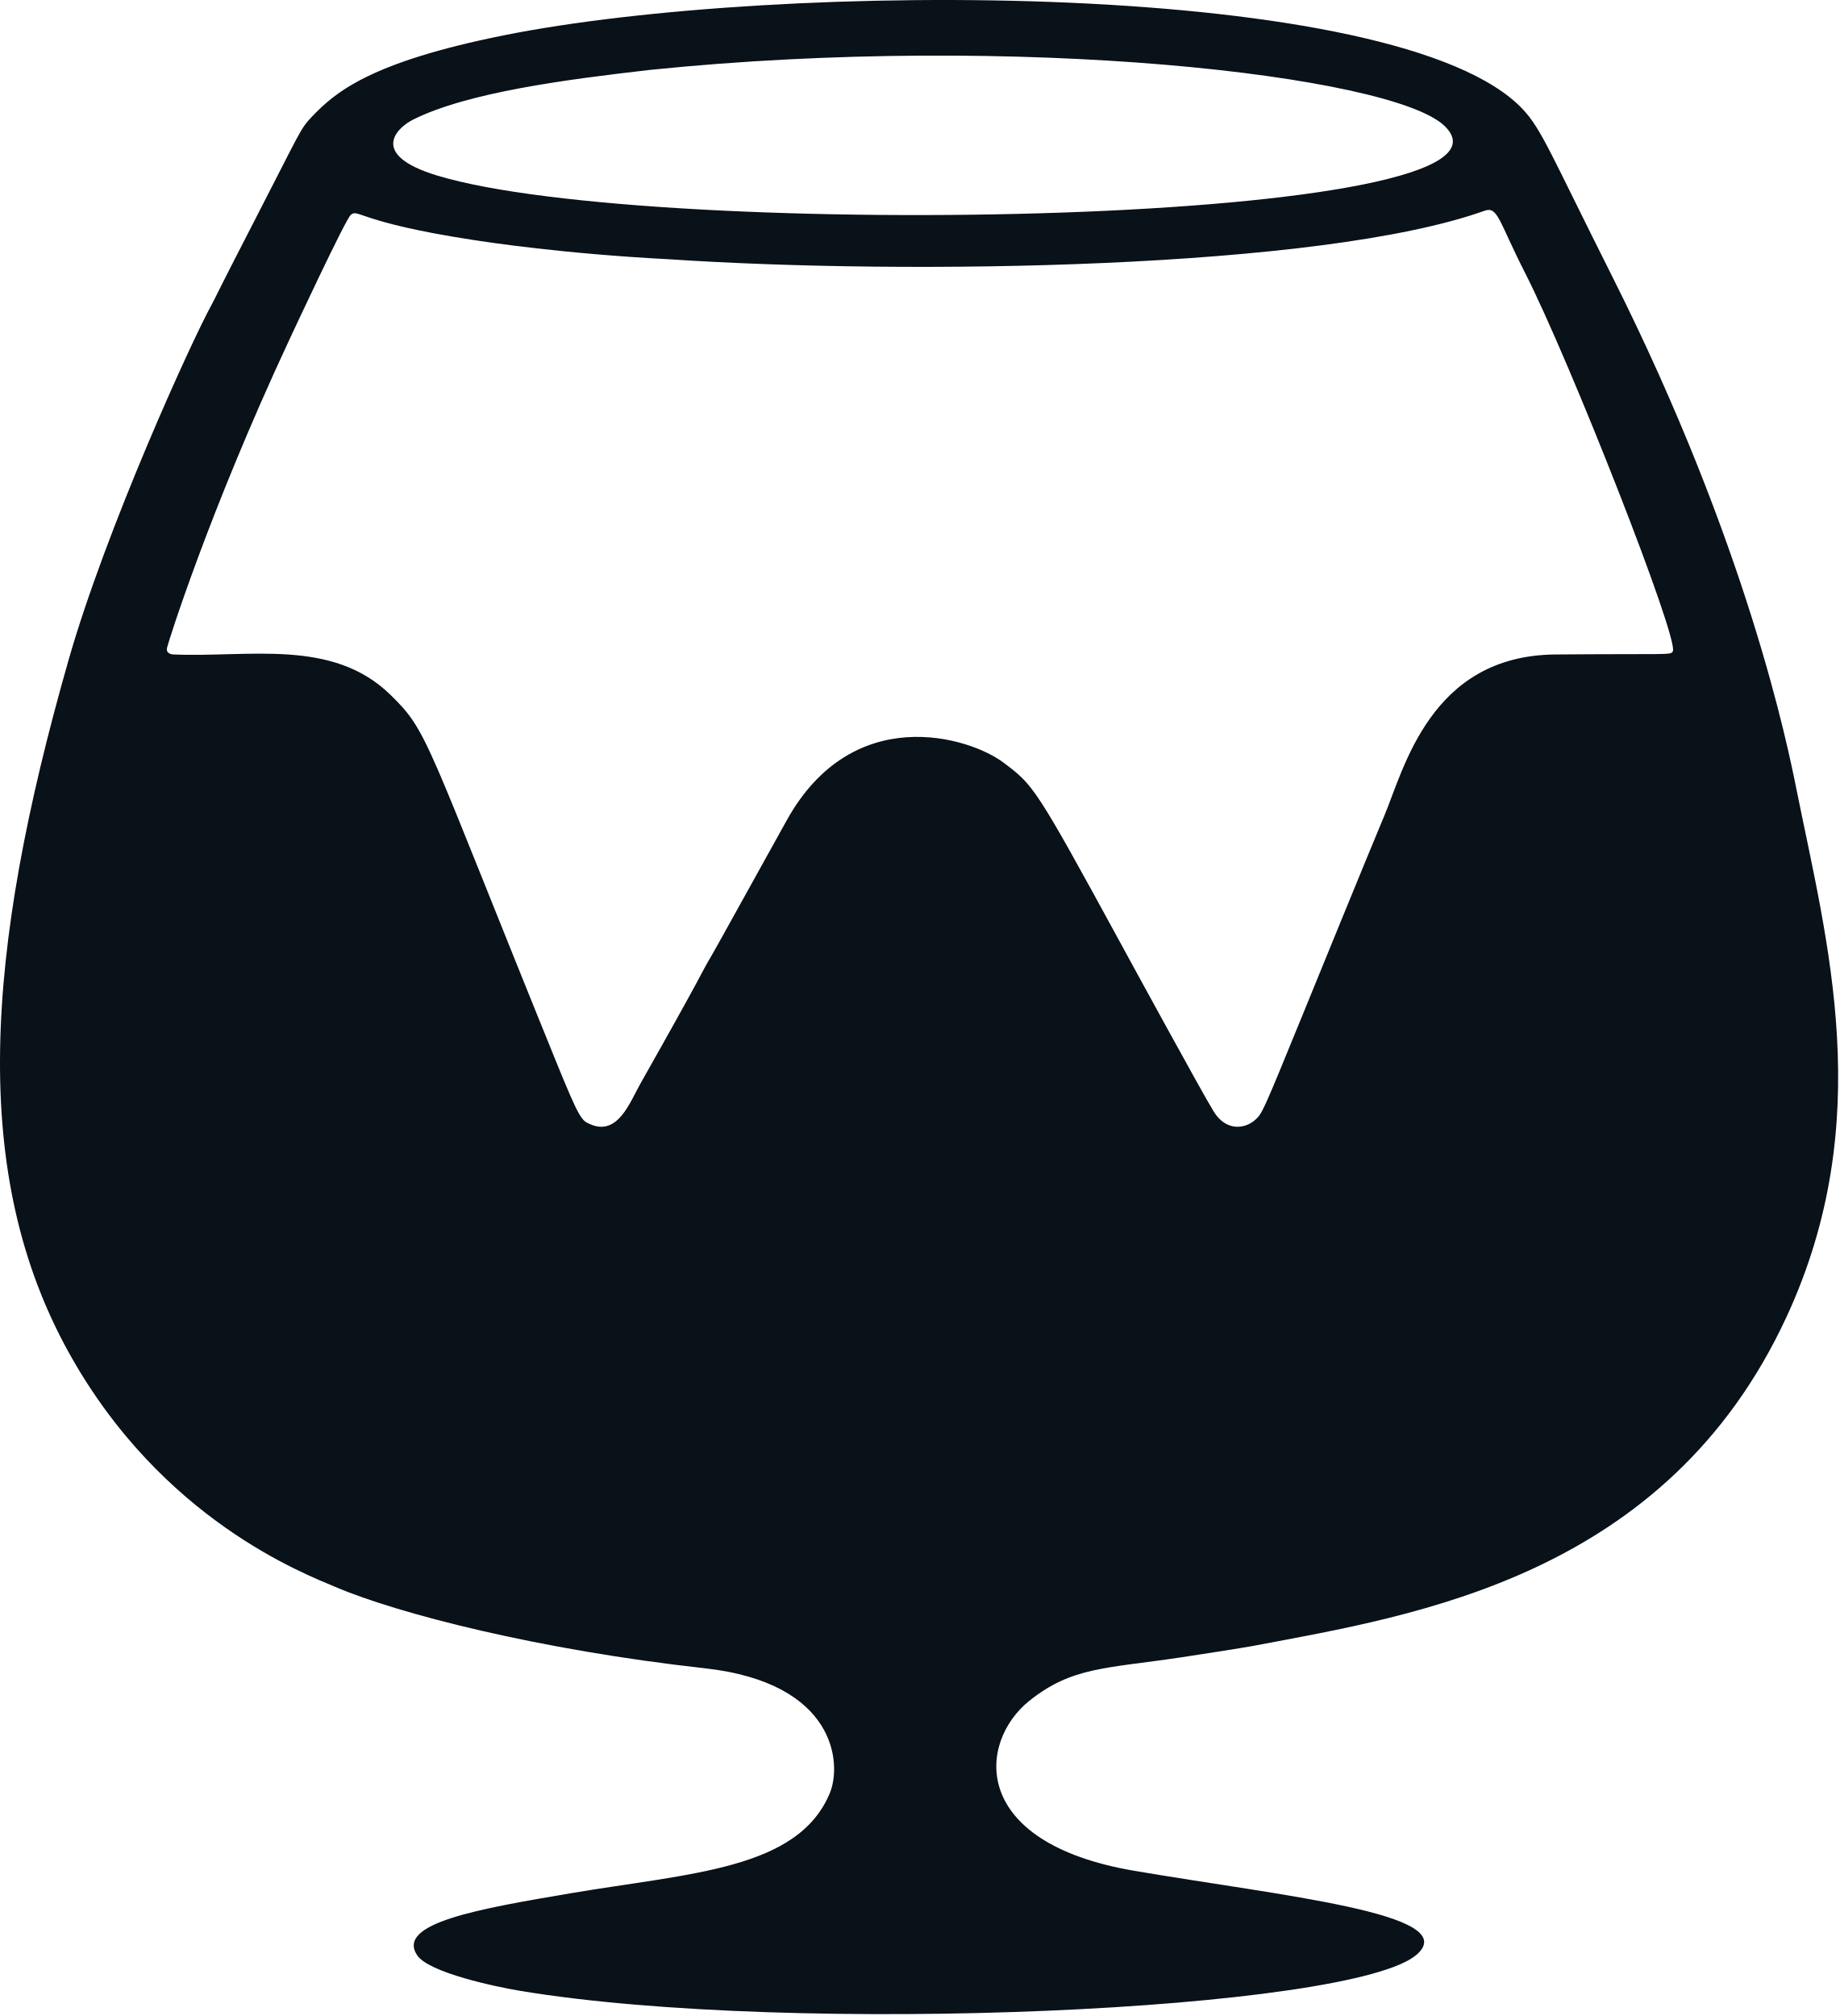
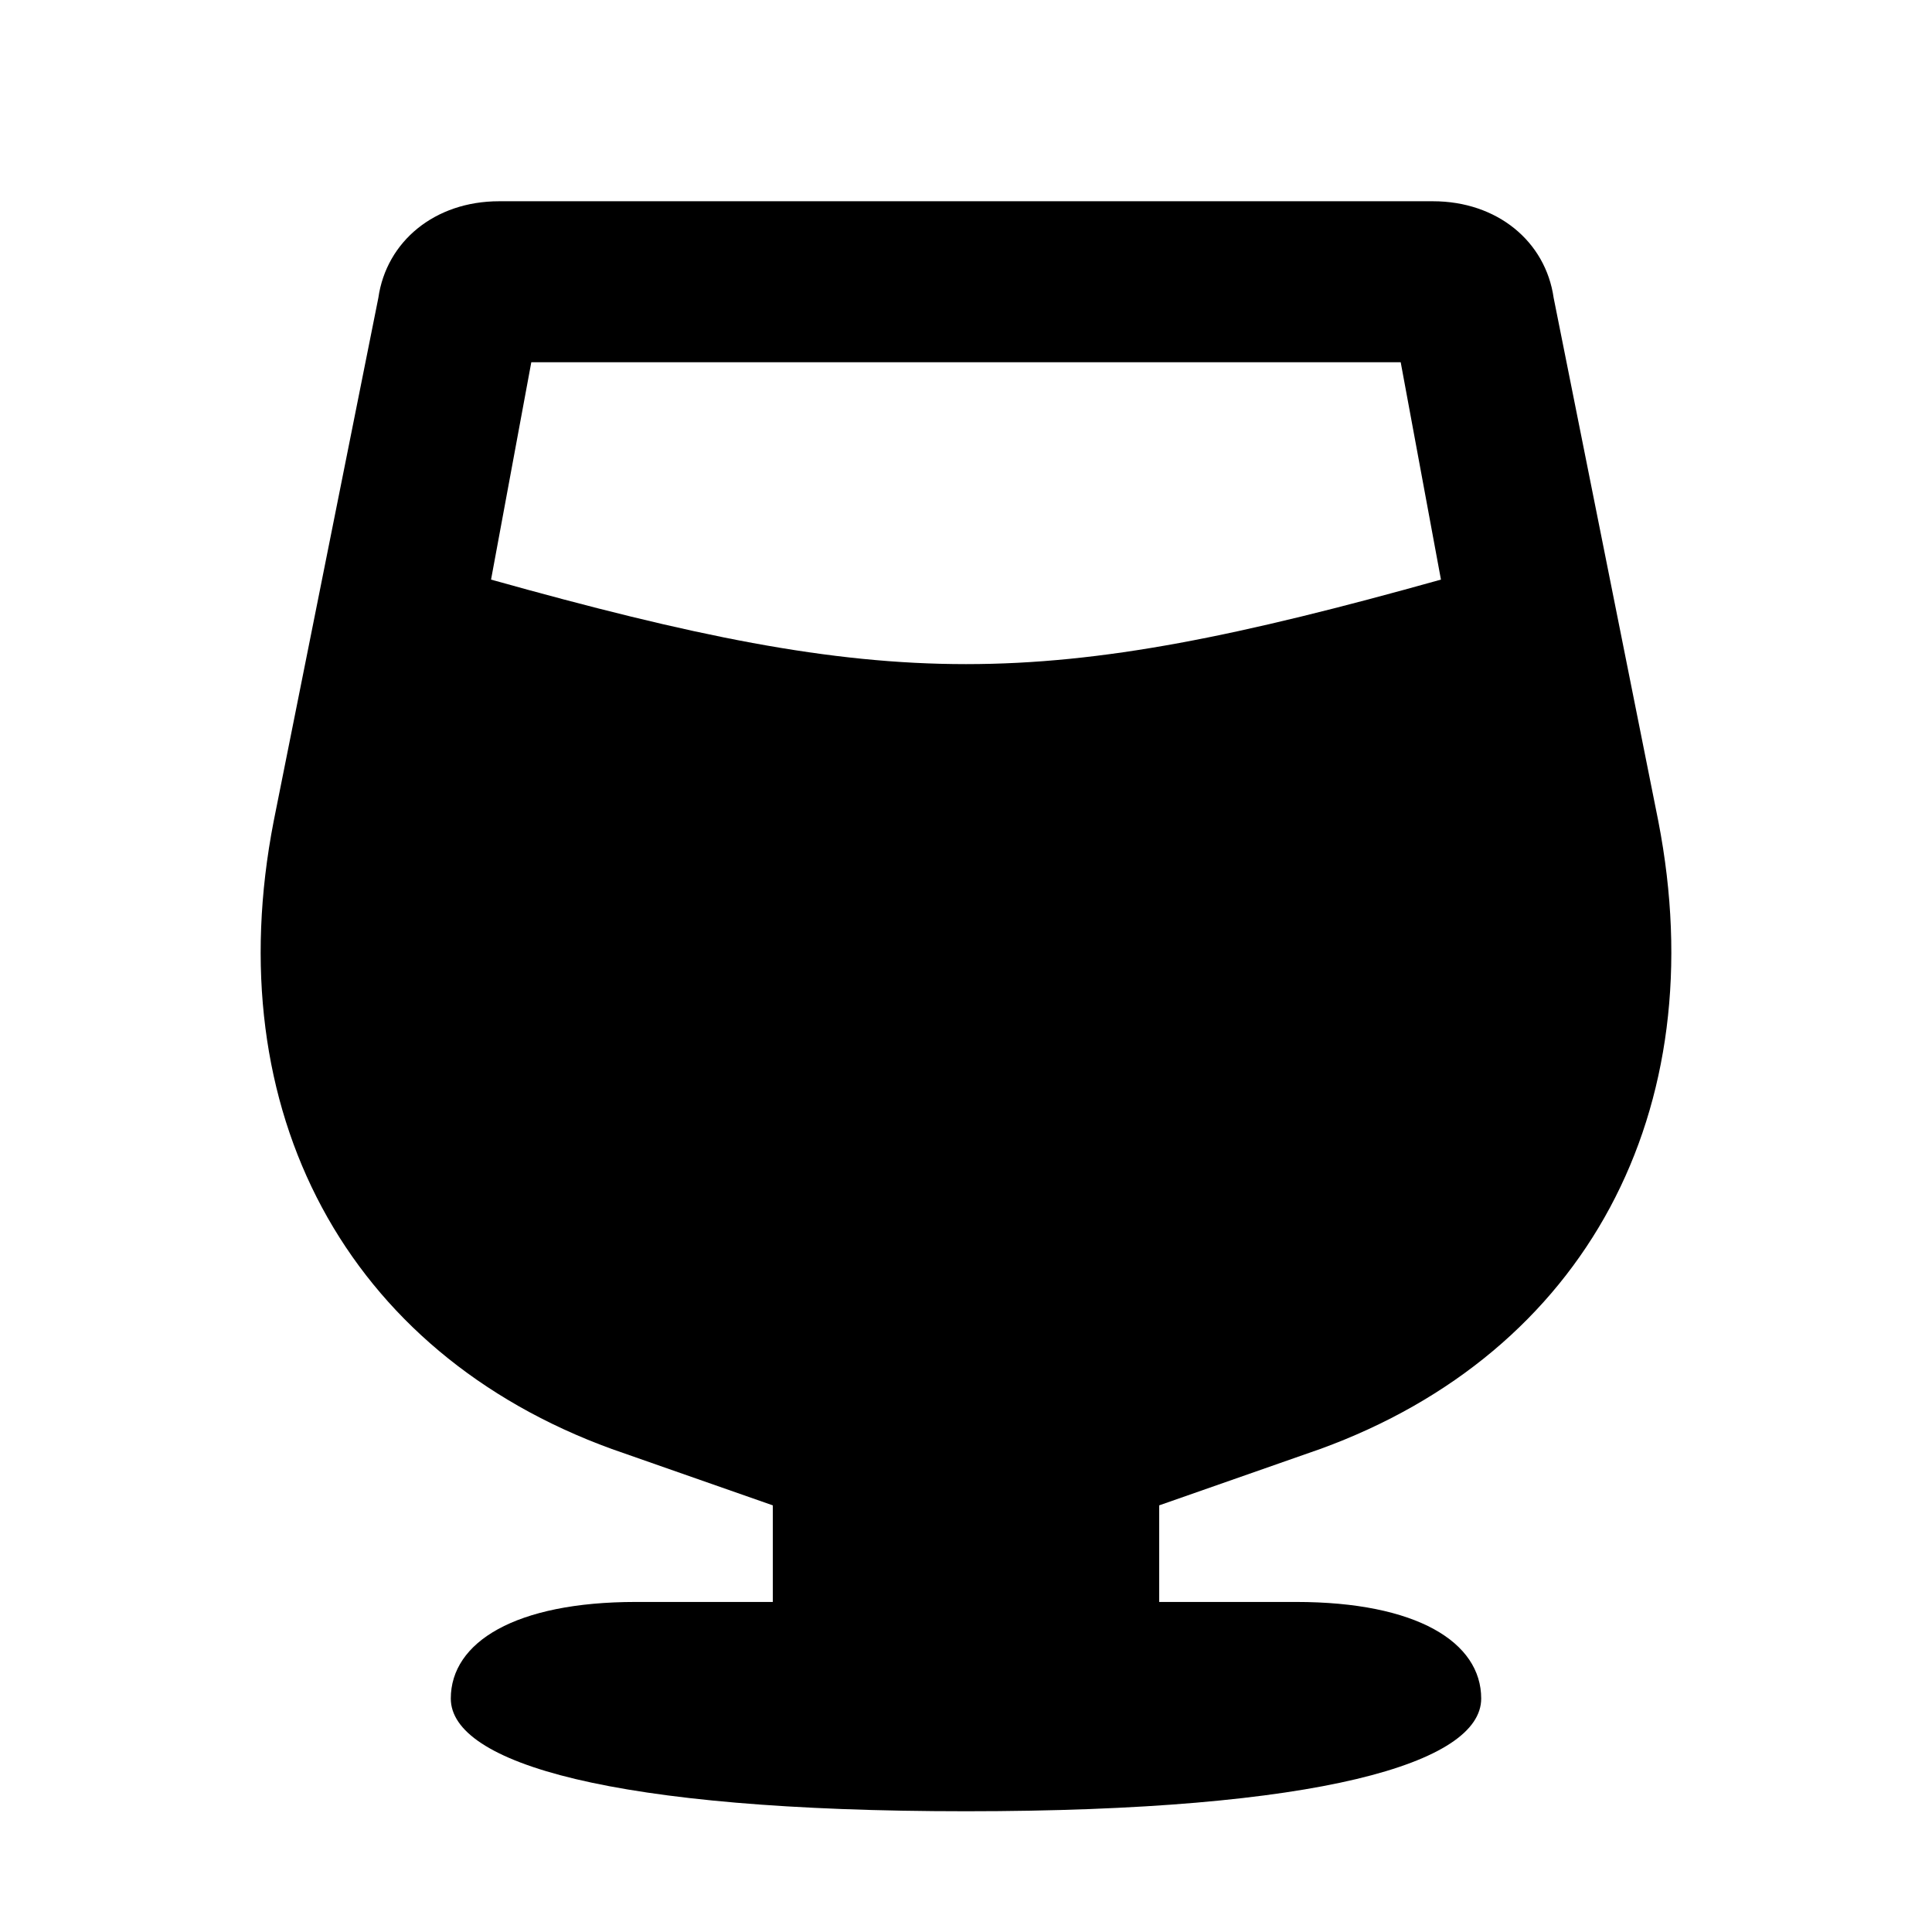
- <svg xmlns="http://www.w3.org/2000/svg" viewBox="0 0 574 629" style="fill-rule:evenodd;clip-rule:evenodd;stroke-linejoin:round;stroke-miterlimit:2;">
-   <g transform="matrix(1,0,0,1,-251.0978,-231.848)">
-     <g transform="matrix(1.228516,0,0,1.228516,-91,-79)">
-       <path d="M578.57,673.925C559.378,676.805 550.765,676.306 539.924,684.968C526.853,695.411 524.536,720.987 566.555,728.149C603.752,734.49 649.937,739.029 638.386,749.367C622.325,763.74 479.52,770.132 410.479,758.62C404.65,757.648 387.348,754.053 384.401,749.576C379.051,741.449 399.987,737.815 423.553,733.833C453.938,728.698 481.179,727.861 489.244,708.4C492.275,701.087 491.013,680.437 457.477,676.717C415.35,672.044 379.526,662.837 363.68,656.072C355.94,652.768 319.636,639.137 296.052,596.739C270.783,551.309 274.543,495.285 295.893,420.606C305.396,387.367 327.053,339.751 332.242,330.366C333.142,328.738 332.985,328.689 342.802,309.655C354.938,286.125 354.631,285.871 357.687,282.665C363.644,276.417 372.534,268.802 406.401,262.005C475.932,248.05 633.938,247.599 665.231,280.756C670.038,285.85 672.445,292.349 687.983,323.276C722.336,391.65 732.571,442.596 734.75,453.445C742.503,492.035 755.28,537.606 732.272,587.397C701.723,653.506 637.896,663.234 597.569,670.883C596.056,671.17 593.935,671.572 578.57,673.925ZM443.529,270.782C422.114,273.243 397.298,276.479 383.439,283.38C379.128,285.526 372.161,292.336 389.468,297.6C444.428,314.319 672.653,310.239 645.203,284.854C631.454,272.138 537.006,261.217 443.529,270.782ZM448.479,318.875C421.392,317.465 402.412,314.546 398.436,313.935C369.503,309.485 369.493,305.958 367.57,307.587C366.205,308.743 353.007,337.052 351.799,339.643C331.481,383.226 321.191,416.162 320.888,417.548C320.536,419.156 322.338,419.233 322.527,419.241C341.577,420.055 362.808,415.062 377.571,429.425C387.349,438.938 386.155,440.031 419.634,522.44C425.786,537.582 426.208,537.612 428.464,538.58C435.402,541.559 438.474,532.934 441.101,528.284C457.113,499.949 456.806,499.797 458.242,497.361C459.916,494.523 459.901,494.536 478.282,461.384C495.02,431.194 524.623,440.134 533.344,446.706C540.971,452.454 541.289,452.576 563.153,492.69C565.019,496.115 583.872,530.702 586.757,535.347C589.959,540.502 594.825,539.724 597.369,537.354C599.04,535.797 599.152,535.693 609.095,511.326C610.762,507.241 626.73,468.109 630.031,460.305C635.02,448.511 641.695,419.516 673.498,419.245C702.419,418.998 702.836,419.495 703.359,418.43C704.932,415.229 677.232,344.715 665.828,322.333C659.076,309.081 658.918,305.342 655.52,306.558C613.967,321.436 508.904,322.907 448.479,318.875Z" style="fill:rgb(9,17,25);" />
-     </g>
-   </g>
+ <svg xmlns="http://www.w3.org/2000/svg" viewBox="0 0 24 24" style="fill-rule:evenodd;clip-rule:evenodd;">
+   <path fill="#000" d="M6.2 2.5C5.4 2.5 4.8 3 4.7 3.7L3.4 10.2C2.7 13.8 4.3 16.8 7.6 18L9.6 18.7V19.9H7.9C6.4 19.9 5.6 20.4 5.6 21.1C5.6 21.9 7.6 22.5 12 22.5C16.4 22.5 18.4 21.9 18.4 21.1C18.4 20.4 17.6 19.9 16.1 19.9H14.4V18.7L16.4 18C19.7 16.8 21.3 13.8 20.6 10.2L19.3 3.7C19.2 3 18.6 2.5 17.8 2.5H6.2ZM6.6 4.5H17.4L17.9 7.2C12.9 8.6 11.1 8.6 6.1 7.2L6.6 4.5Z" />
</svg>
